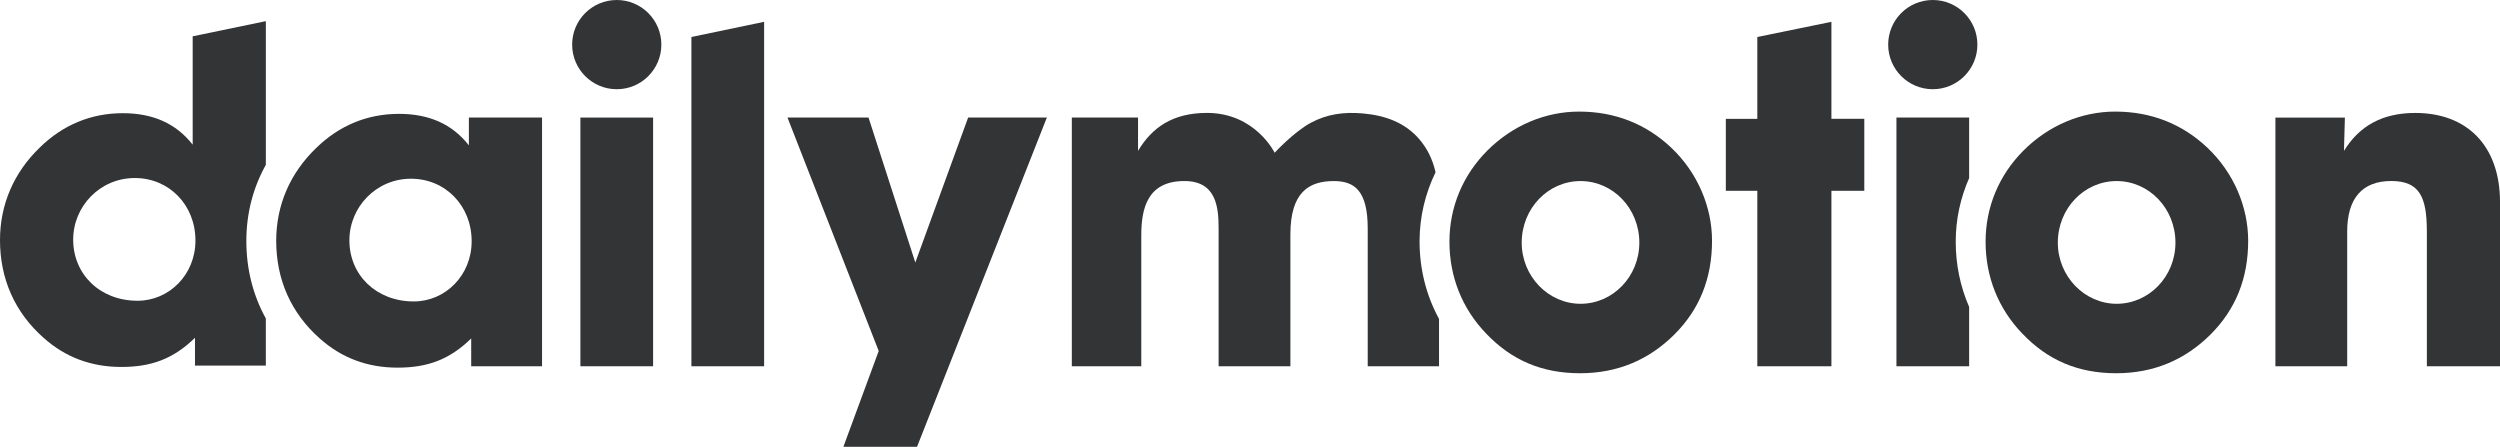
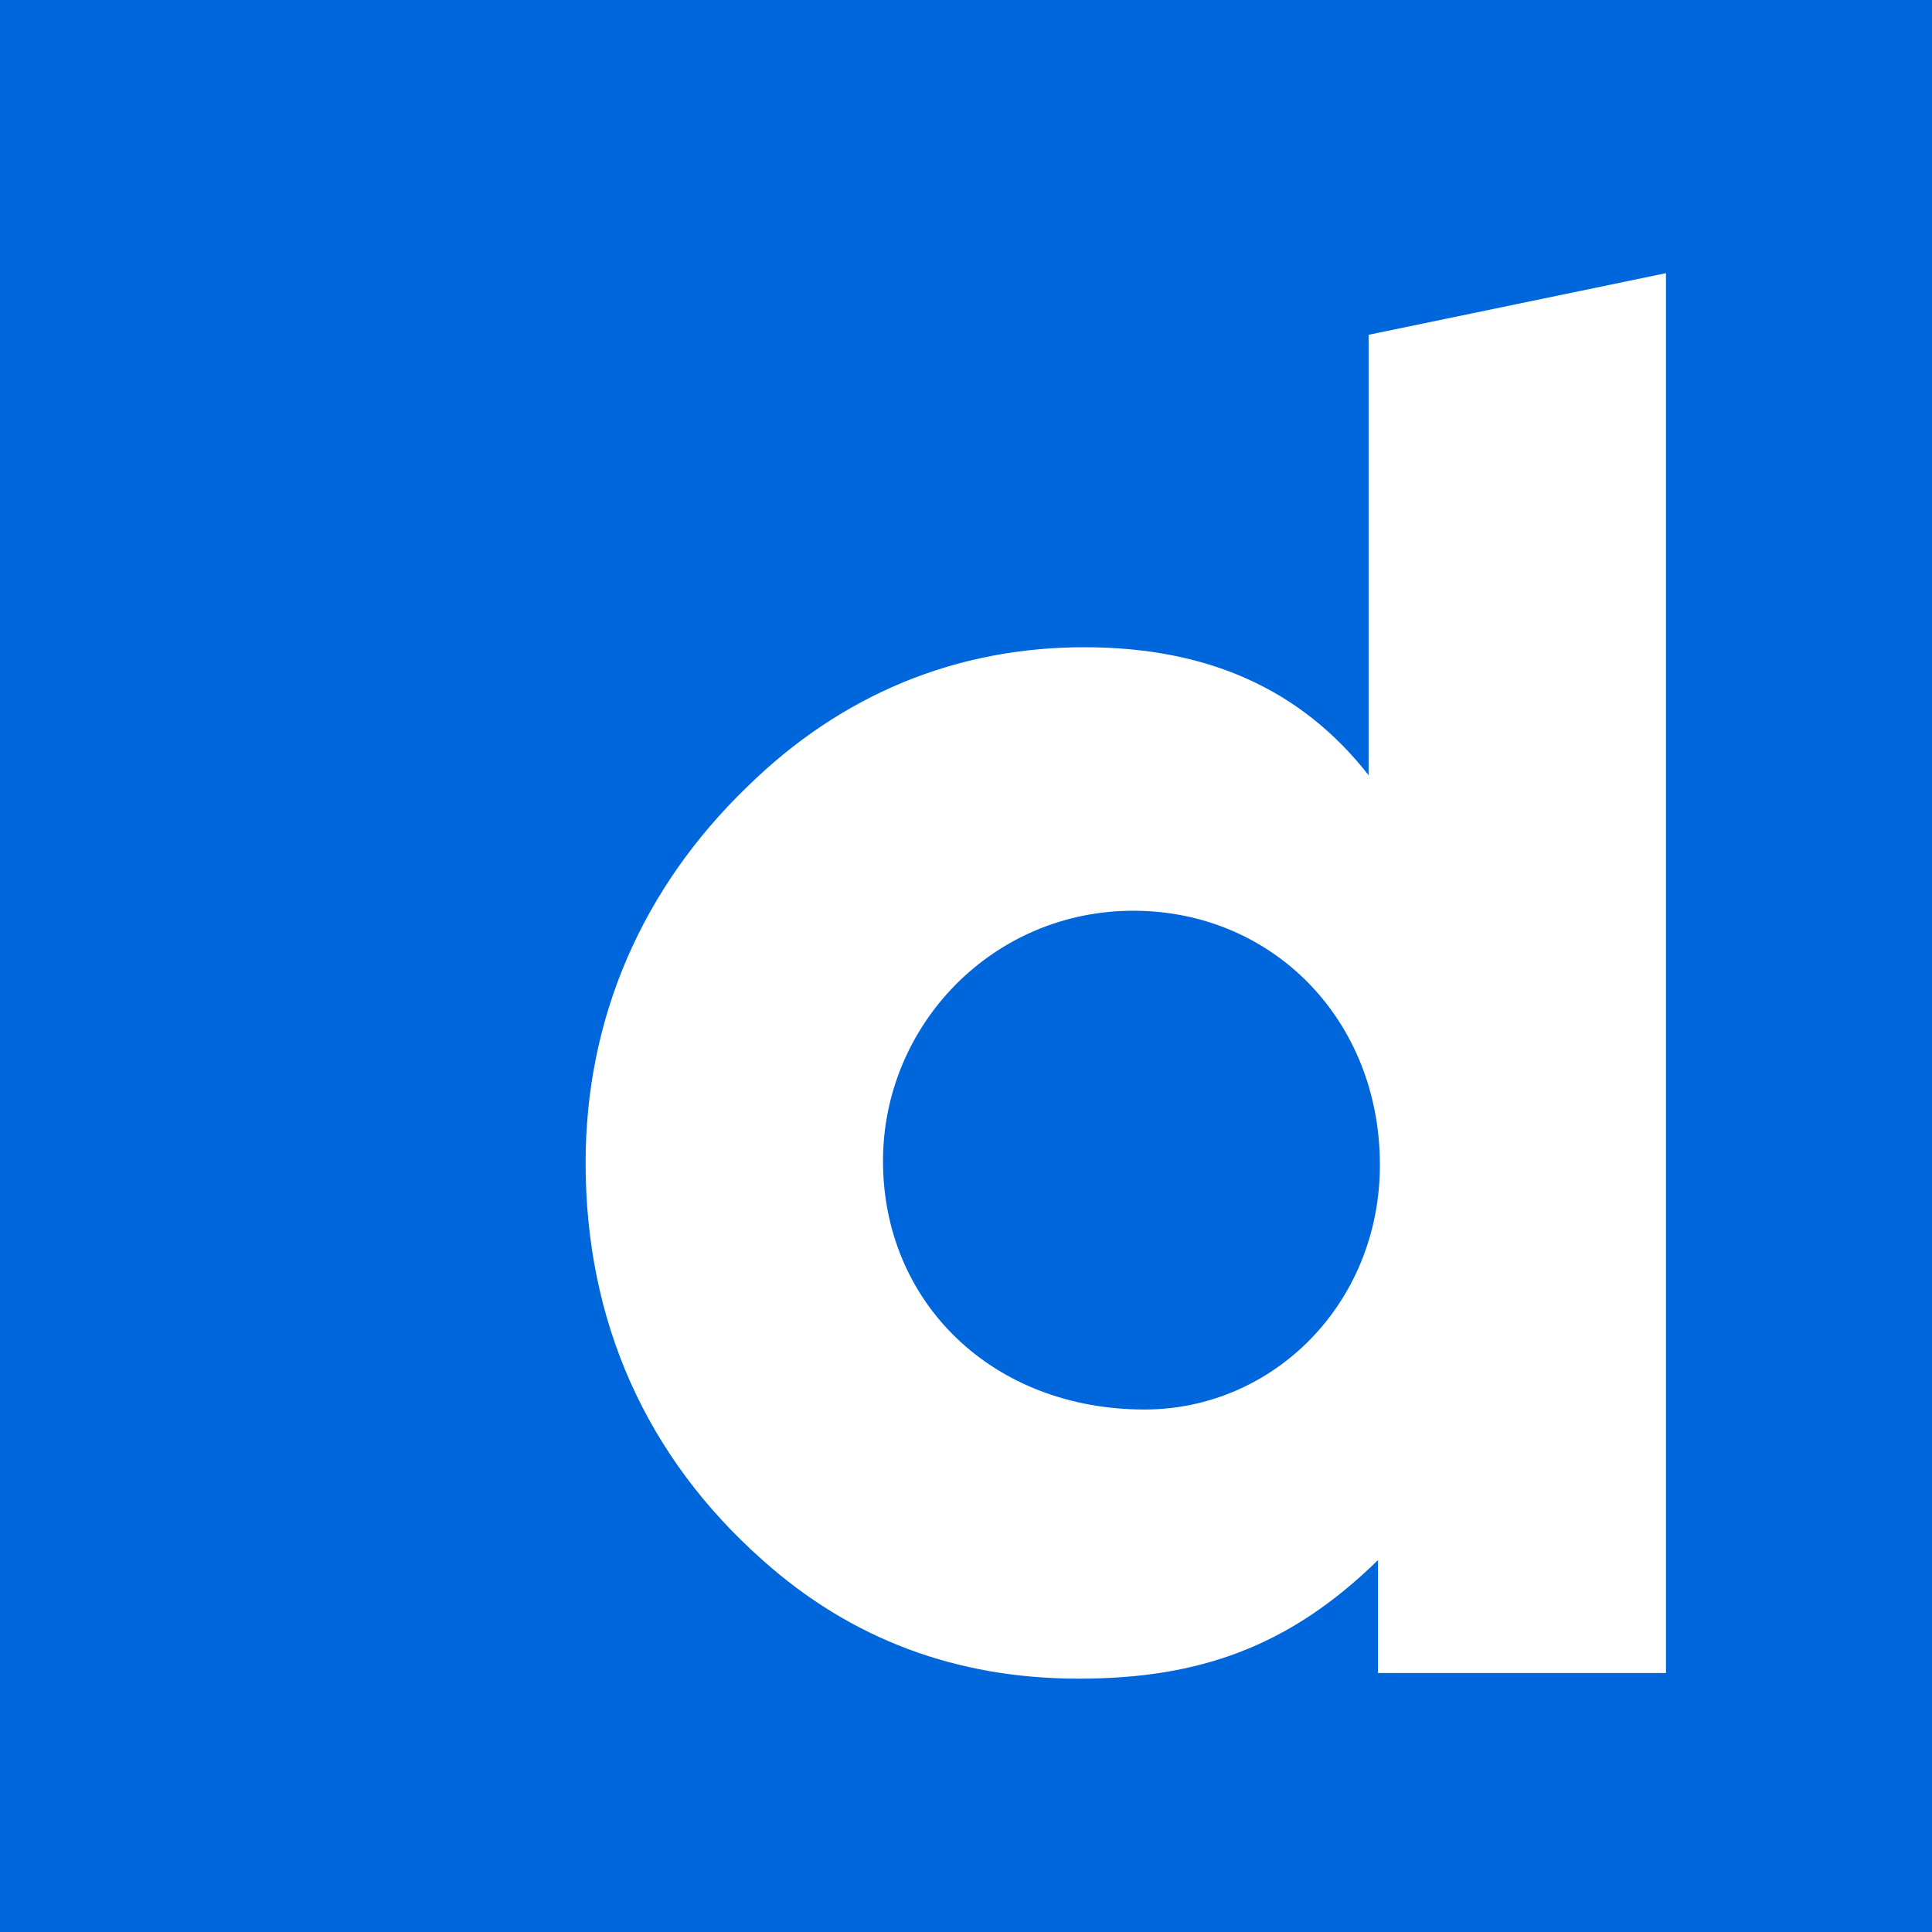
- <svg xmlns="http://www.w3.org/2000/svg" version="1.1" id="svg2" x="0px" y="0px" viewBox="0 500 2864.6 512" enable-background="new 0 500 2864.6 512" xml:space="preserve">
-   <g id="g10" transform="matrix(1.25,0,0,-1.25,0,316.65)">
-     <g id="g12" transform="scale(0.1,0.1)">
-       <path id="path14" fill="#333436" d="M19402.6-4251.5c297.2,0,539.1,250.5,539.1,560.4    c0,314.2-241.9,564.6-539.1,564.6c-297.2,0-539.1-250.5-539.1-564.6C18863.6-4001,19109.7-4251.5,19402.6-4251.5z M18549.4-2846.2    c229.1,229.3,530.5,356.5,840.5,356.5c331.1,0,615.6-114.6,844.8-331.1c241.9-229.3,373.7-543.4,373.7-853.3    c0-343.9-114.6-628.3-343.9-857.6c-233.5-233.5-522.3-356.5-866-356.5c-348.1,0-628.3,118.8-861.8,365.1    c-220.9,229.3-335.4,522.3-335.4,840.5C18201.3-3364.3,18324.3-3071.3,18549.4-2846.2" />
-       <path id="path16" fill="#333436" d="M14488.2-4251.5c297.2,0,539.1,250.5,539.1,560.4    c0,314.2-242.1,564.6-539.1,564.6c-297,0-539.1-250.5-539.1-564.6C13948.9-4001,14195.2-4251.5,14488.2-4251.5z M13634.7-2846.2    c229.3,229.3,530.7,356.5,840.5,356.5c331.1,0,615.6-114.6,844.8-331.1c242.1-229.3,373.7-543.4,373.7-853.3    c0-343.9-114.6-628.3-343.9-857.6c-233.5-233.5-522.3-356.5-866-356.5c-348.1,0-628.3,118.8-861.8,365.1    c-220.7,229.3-335.4,522.3-335.4,840.5C13286.6-3364.3,13409.8-3071.3,13634.7-2846.2" />
-       <path id="path18" fill="#333436" d="M6337.9-4824.5h666.5v3157.7l-666.5-139.1V-4824.5" />
-       <path id="path20" fill="#333436" d="M5320.3-4824.2h666.5v2279.7h-666.5V-4824.2z" />
-       <path id="path22" fill="#333436" d="M5653.6-1466.8c-225.9,0-408.9-183-408.9-408.9    s183-408.9,408.9-408.9c225.9,0,408.9,183,408.9,408.9S5879.3-1466.8,5653.6-1466.8" />
-       <path id="path24" fill="#333436" d="M8390.4-3873.3l-428.8,1328.8h-743l836.3-2139.7    L7731-5562.8h675.1l1190.1,3018.3h-721.6L8390.4-3873.3" />
-       <path id="path26" fill="#333436" d="M1260.9-4223.7c-343.9,0-590,242.1-590,560.4    c0,305.6,246.3,564.6,564.6,564.6c314.2,0,556.1-246.3,556.1-573C1791.6-3986,1549.5-4223.7,1260.9-4223.7z M2258.2-3675.7    c0,251.6,61.1,487.5,178.7,698v1317l-670.7-138.9V-2793c-152.8,195.3-365.1,288.6-641.1,288.6c-288.6,0-547.7-106.1-760-314.2    C127.4-3047.7,0-3340.7,0-3667.4c0-356.5,135.8-662.3,399.1-895.8c199.5-178.3,437.2-267.4,713.2-267.4    c271.6,0,475.5,72.1,675.1,267.4v-254.7h649.4v431.6C2320-4174.3,2258.2-3934.9,2258.2-3675.7" />
-       <path id="path28" fill="#333436" d="M13159.4-3045.7c-28.3,121.6-76.3,217.8-149.2,303    c-126.8,148.1-305.3,218-520.2,236.4c-174.6,15-325.2-7.4-470.2-83.9c-157-82.9-335.4-276.7-335.4-276.7s-177.2,365.1-620.4,365.1    c-312.9,0-503.7-132.7-631.9-348.1v305.6h-607v-2279.9h636.7v1200.2c0,249.8,58.2,497.7,395.3,497.7    c290.9,0,313.5-236.9,313.5-433.7v-1264.3h658.1v1208c0,385,167.4,489.8,397.9,489.8c186.1,0,310.9-84.1,310.9-433.7v-1264.3    h653.7v434.5c-116.9,214.1-178.5,454.7-178.5,711.8C13013-3455.5,13064.4-3240.9,13159.4-3045.7" />
-       <path id="path30" fill="#333436" d="M16788.1-1666.8l-679.3-139.1v-750.3h-288.6v-659.7h288.6    v-1608.4h679.3v1608.4h301.4v659.9h-301.4V-1666.8" />
-       <path id="path32" fill="#333436" d="M17717.3-2284.6c225.9,0,408.9,183,408.9,408.9    s-183,408.9-408.9,408.9s-408.9-183-408.9-408.9S17491.4-2284.6,17717.3-2284.6" />
-       <path id="path34" fill="#333436" d="M18050.6-3099.4v554.9h-666.5v-2279.7h666.5v543.8    c-80.4,184.5-123,385.3-123,597.8C17927.5-3478.6,17970.5-3281.3,18050.6-3099.4" />
-       <path id="path36" fill="#333436" d="M22140.3-2502.1c-301.6,0-513.7-118.8-653.9-348.1    l8.6,305.6H20858v-2279.5h658.1v1235.3c0,305.6,140,462.8,403.3,462.8c259,0,326.9-144.4,326.9-462.8v-1235.3h670.7v1502.8    C22917-2799.1,22611.4-2502.1,22140.3-2502.1" />
-       <path id="path38" fill="#333436" d="M3792.8-4230c288.6,0,530.7,237.8,530.7,551.9    c0,326.9-242.1,573-556.1,573c-318.4,0-564.6-258.9-564.6-564.6C3202.6-3987.9,3448.9-4230,3792.8-4230z M4319.1-4569.5    c-199.5-195.3-403.3-267.4-674.9-267.4c-276,0-513.7,89.3-713.2,267.4c-263.2,233.6-399.1,539.2-399.1,895.8    c0,326.8,127.4,619.8,365.1,849c212.3,208.1,471.2,314.2,760,314.2c275.8,0,488.1-93.3,641.1-288.8v254.8h670.7v-2279.7h-649.5    v254.7" />
+ <svg xmlns="http://www.w3.org/2000/svg" width="512px" height="512px" viewBox="0 0 512 512" version="1.1">
+   <defs />
+   <g id="Page-1" stroke="none" stroke-width="1" fill="none" fill-rule="evenodd">
+     <g id="dailymotion" fill="#0066DC">
+       <g id="Icons">
+         <g id="Color">
+           <g id="Line-3">
+             <path d="M0,512 L512,512 L512,0 L0,0 L0,512 L0,512 Z M441.5,443.365 L365.186,443.365 L365.186,413.437 C341.743,436.382 317.801,444.861 285.878,444.861 C253.457,444.861 225.524,434.387 202.081,413.437 C171.155,386.004 155.194,350.091 155.194,308.192 C155.194,269.785 170.159,235.369 198.09,208.434 C223.03,183.994 253.457,171.524 287.374,171.524 C319.796,171.524 344.735,182.497 362.692,205.441 L362.692,88.724 L441.5,72.395 L441.5,443.365 L441.5,443.365 Z M300.343,241.355 C262.934,241.355 234.004,271.781 234.004,307.693 C234.004,345.103 262.934,373.534 303.336,373.534 C337.254,373.534 365.685,345.602 365.685,308.691 C365.685,270.284 337.254,241.355 300.343,241.355 L300.343,241.355 Z" id="Dailymotion" />
+           </g>
+         </g>
+       </g>
    </g>
  </g>
</svg>
